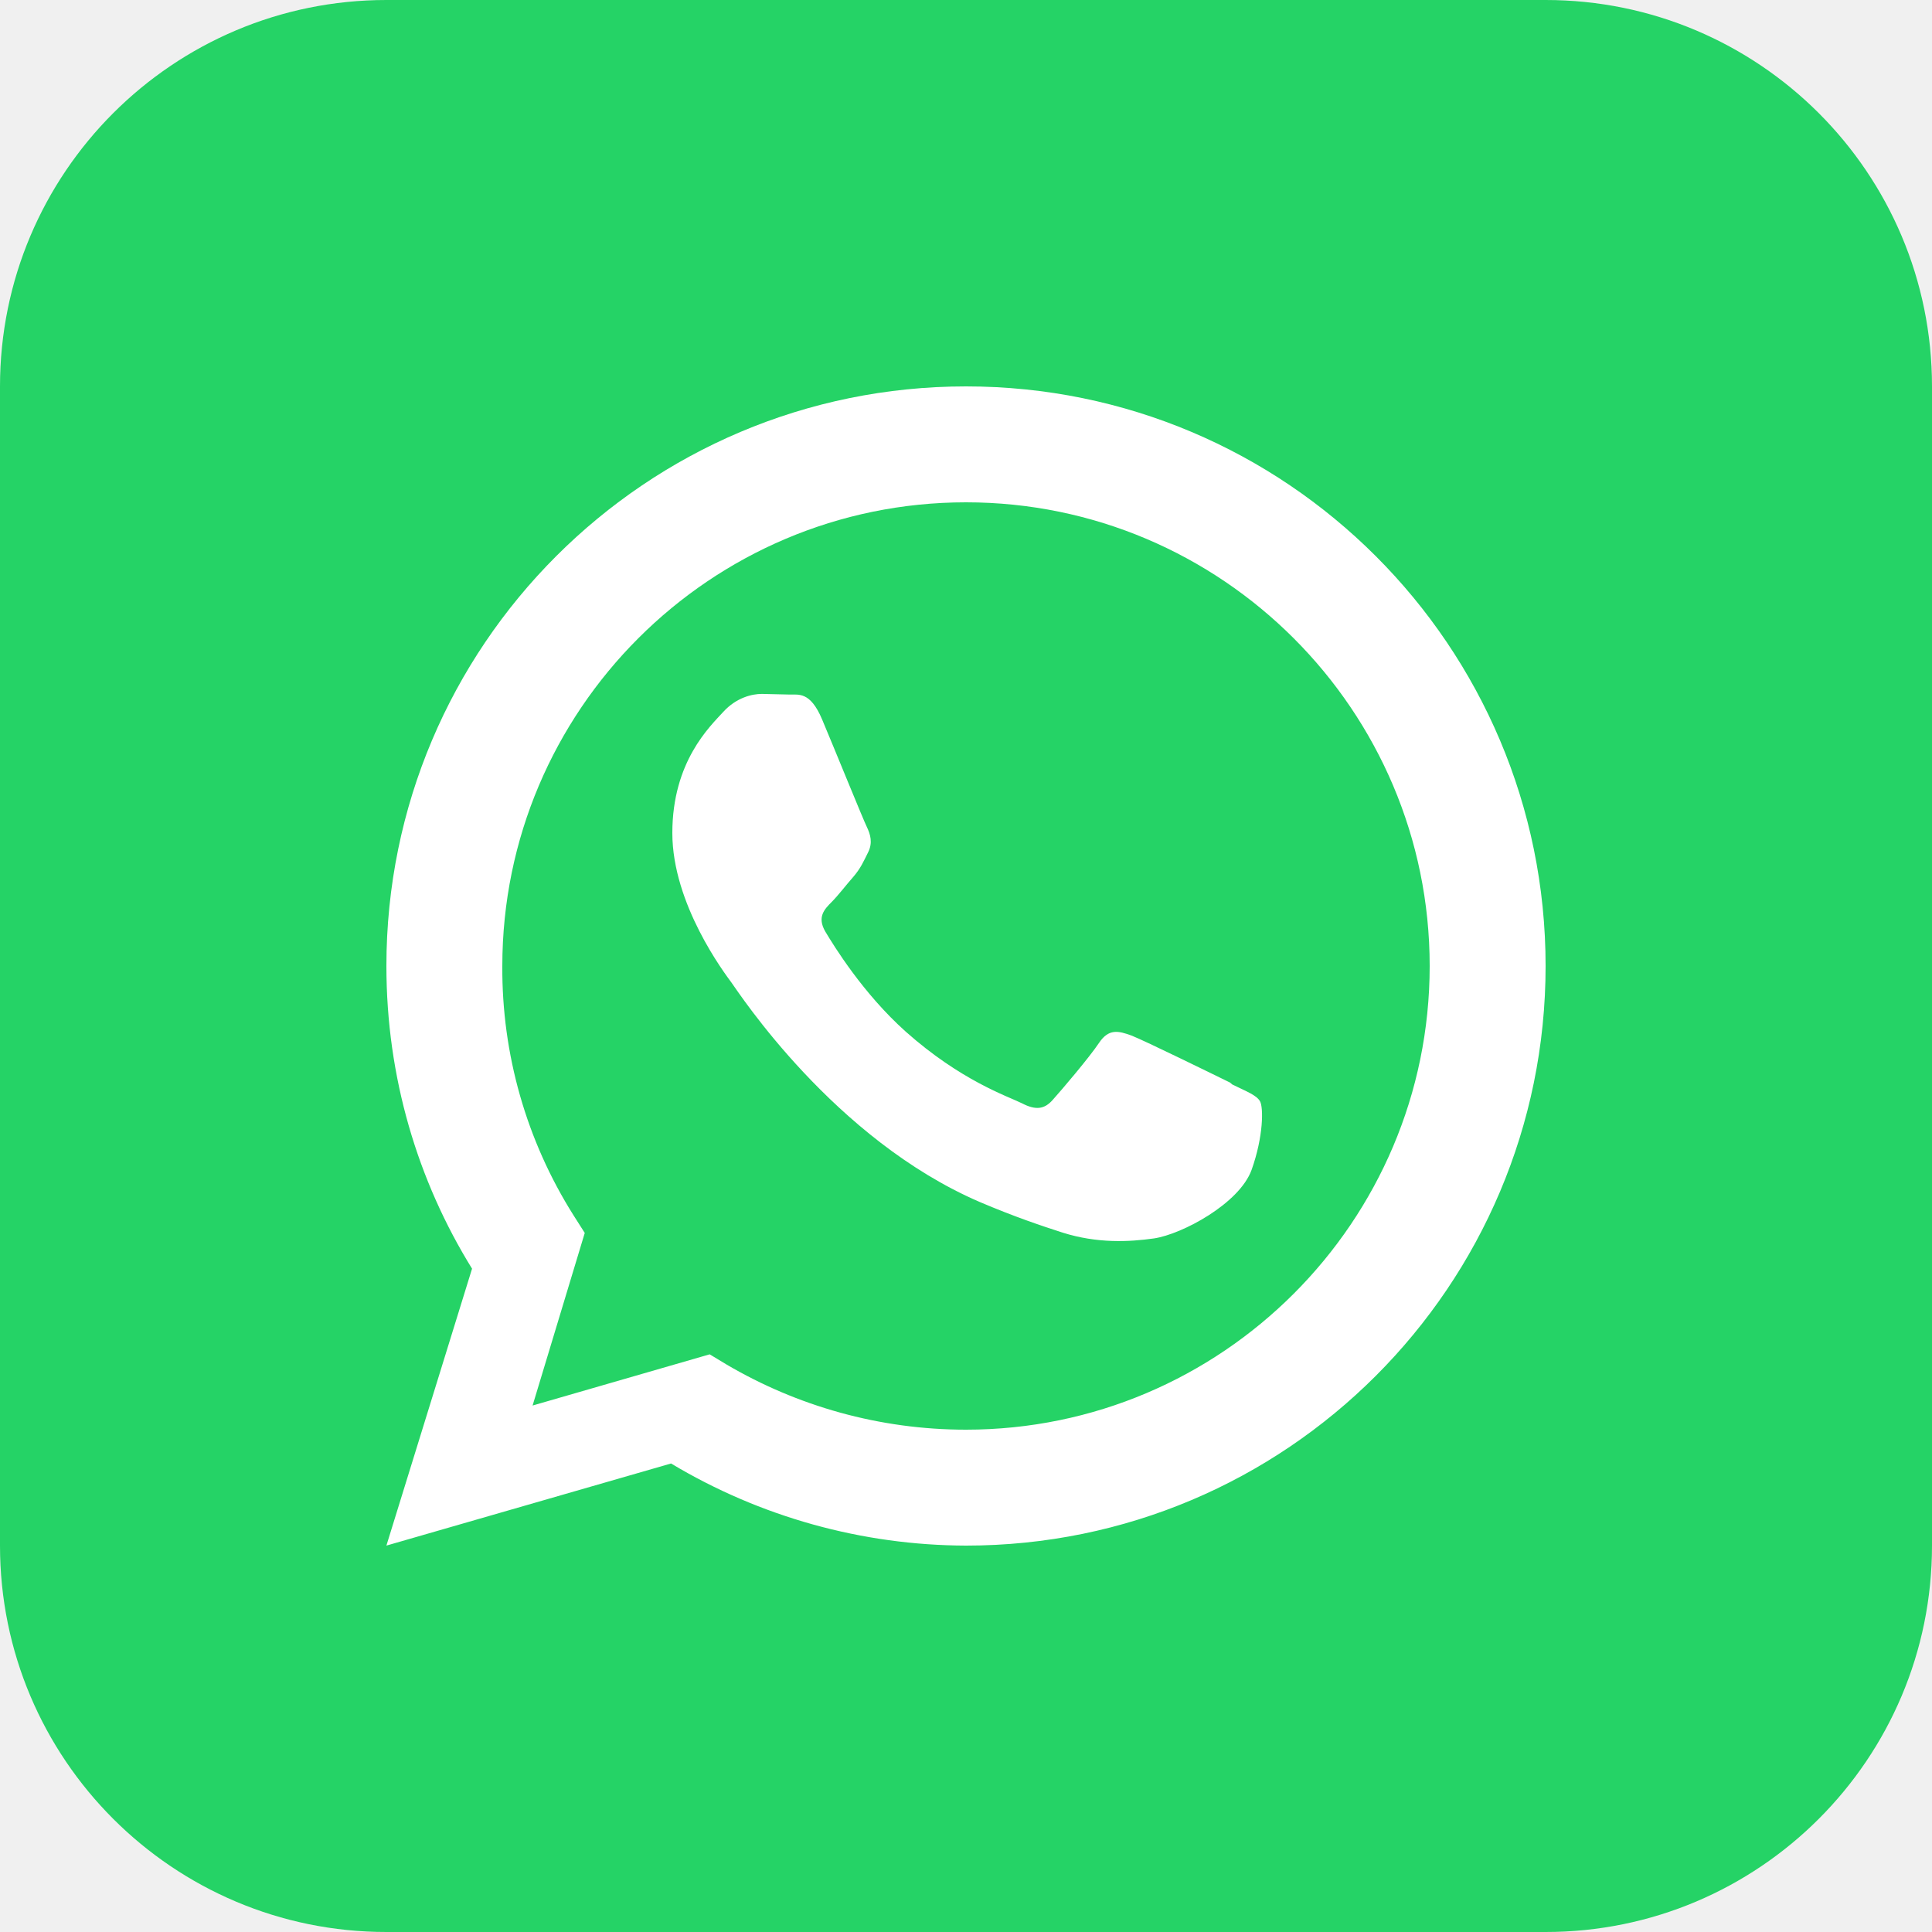
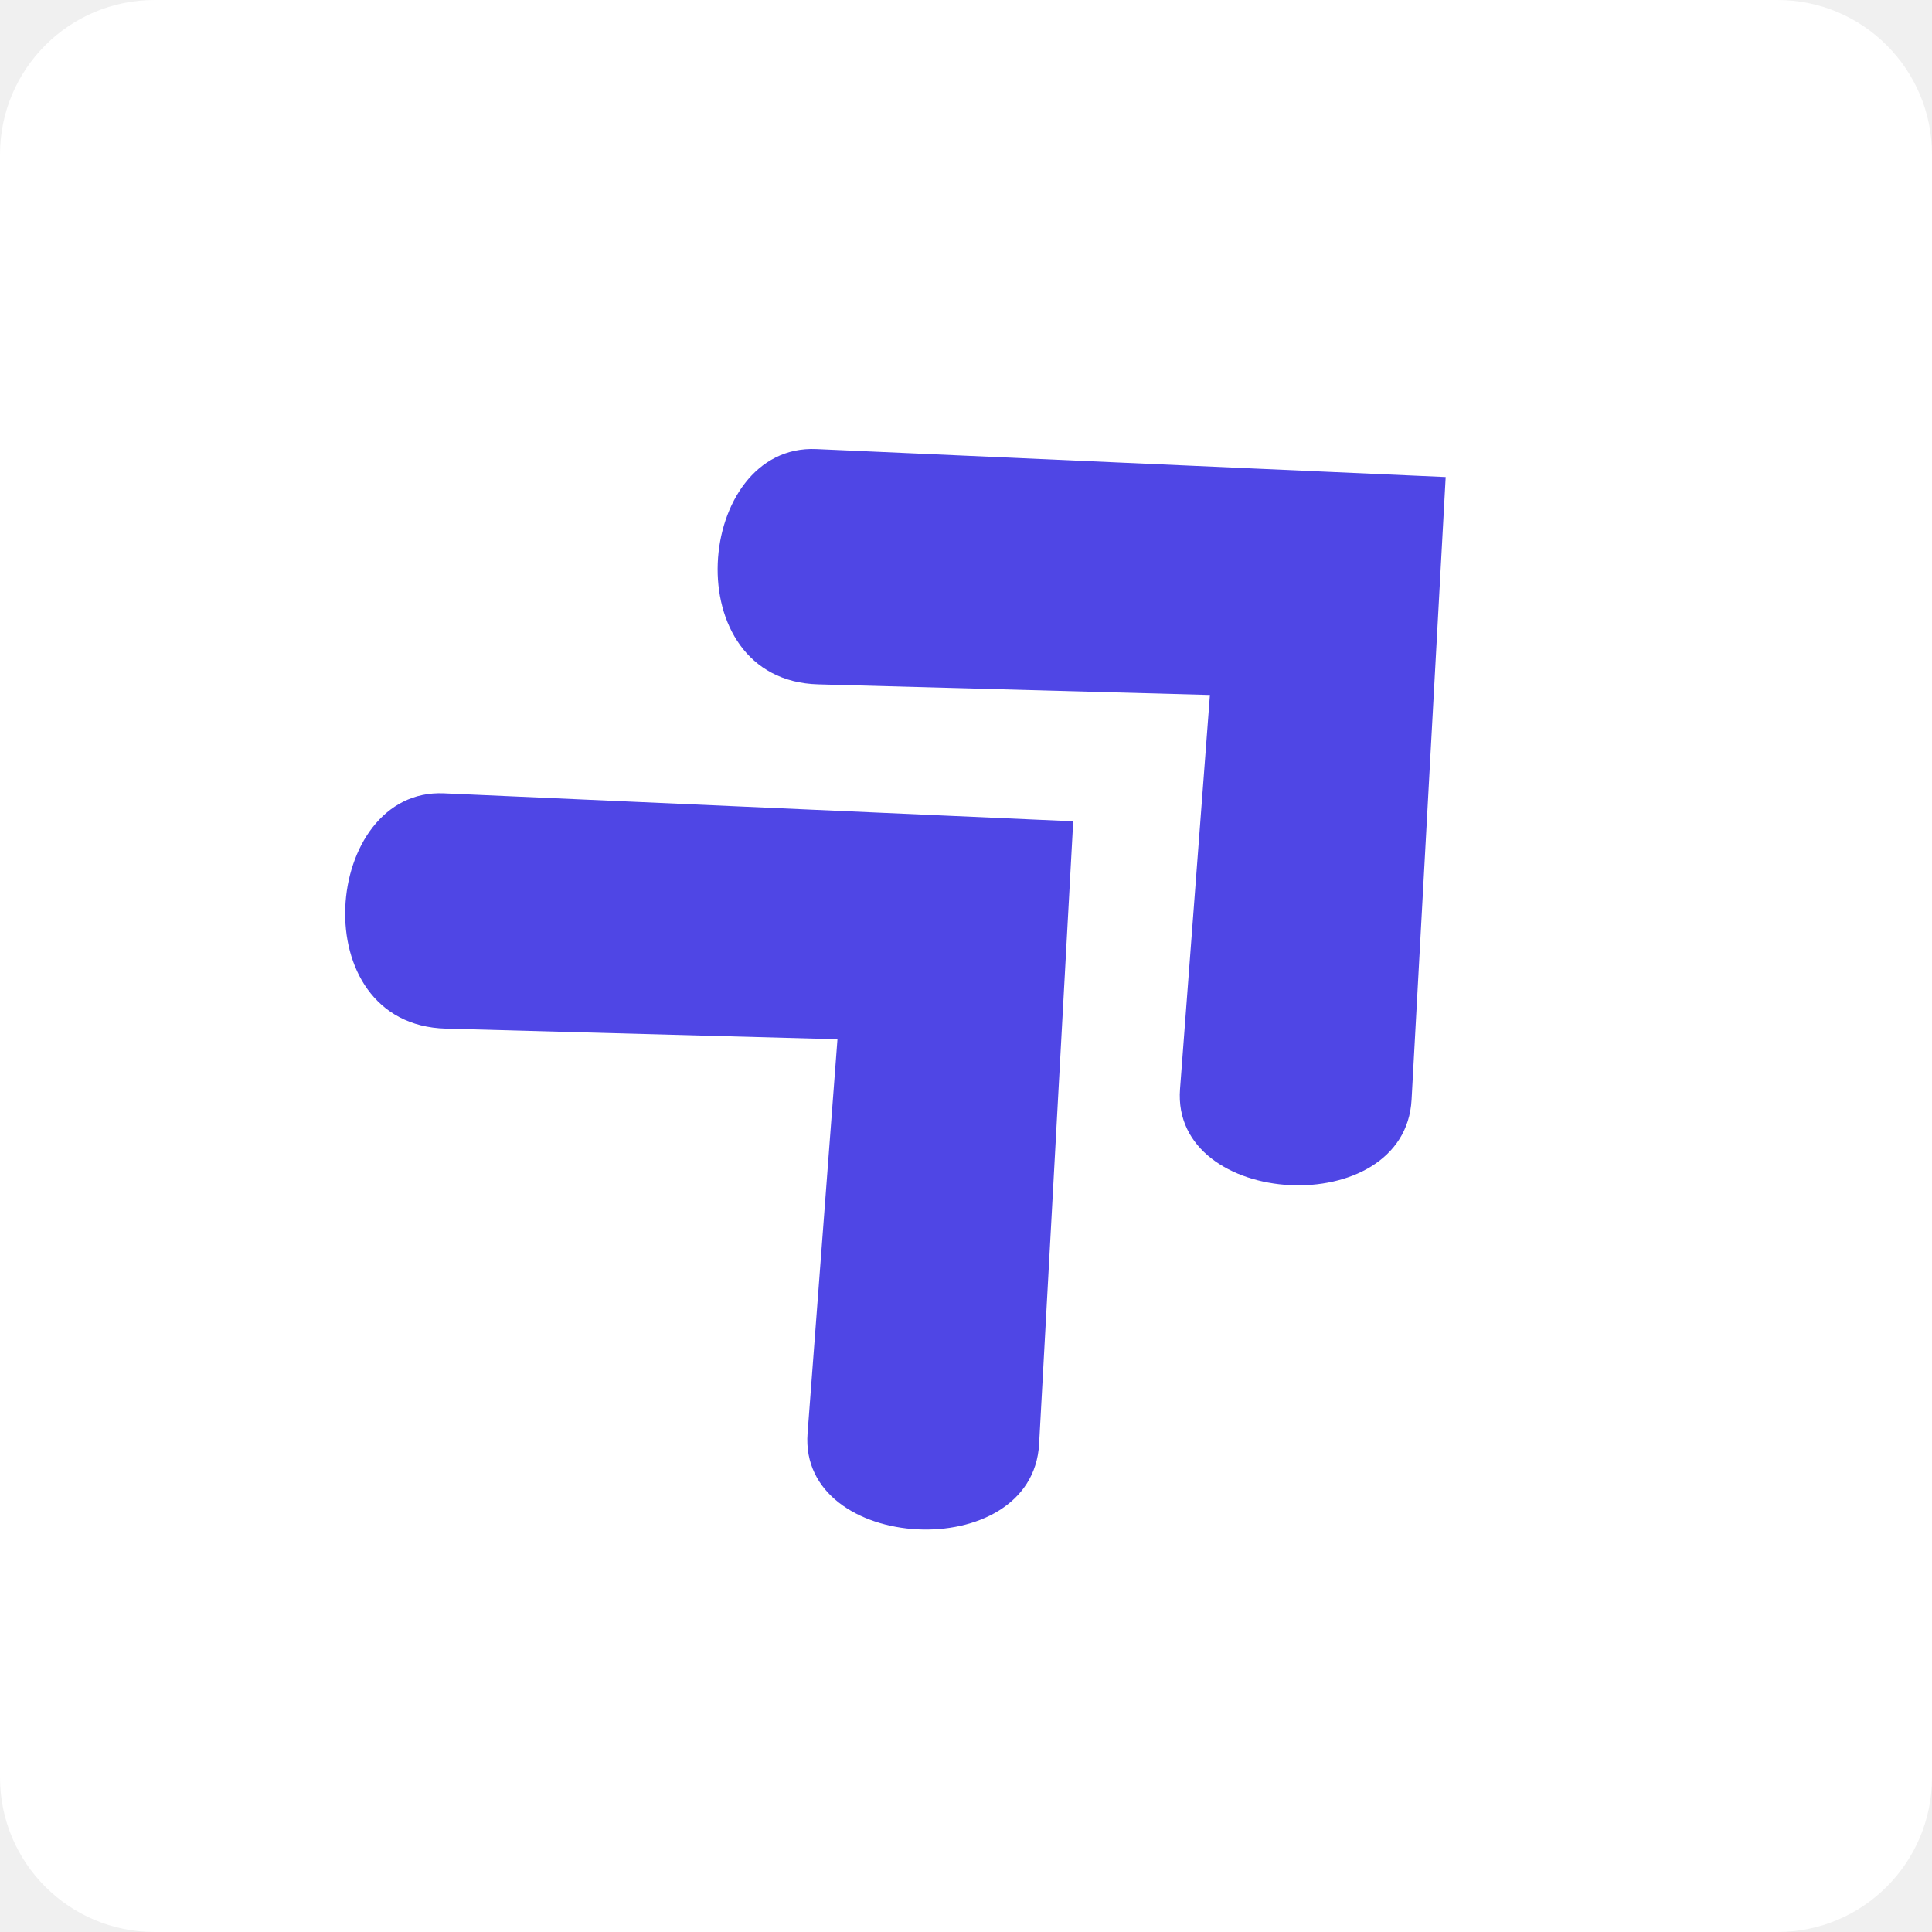
- <svg xmlns="http://www.w3.org/2000/svg" viewBox="0 0 60 60" width="60" height="60">
-   <rect width="60" height="60" rx="12" fill="#25D366" />
-   <path d="M30 12c-9.94 0-18 8.06-18 18 0 3.45 0.97 6.67 2.66 9.4L12 48l8.84-2.55A17.91 17.91 0 0 0 30 48c9.94 0 18-8.06 18-18S39.94 12 30 12zm0 32.4c-2.7 0-5.25-0.74-7.43-2.02l-0.53-0.32-5.5 1.59 1.62-5.36-0.35-0.55A14.34 14.34 0 0 1 15.6 30c0-7.94 6.46-14.4 14.4-14.4S44.4 22.06 44.4 30 37.94 44.4 30 44.4zm8.2-10.78c-0.45-0.22-2.65-1.3-3.06-1.46-0.41-0.15-0.71-0.22-1.01 0.23-0.3 0.45-1.16 1.46-1.43 1.76-0.26 0.3-0.53 0.34-0.97 0.11-0.45-0.22-1.89-0.7-3.6-2.22-1.33-1.19-2.23-2.66-2.5-3.11-0.26-0.45-0.03-0.69 0.2-0.92 0.2-0.2 0.45-0.53 0.68-0.79 0.22-0.26 0.3-0.45 0.45-0.75 0.15-0.3 0.07-0.56-0.04-0.79-0.11-0.22-1.01-2.44-1.39-3.34-0.37-0.88-0.74-0.76-1.01-0.77l-0.86-0.02c-0.3 0-0.79 0.11-1.2 0.56-0.41 0.45-1.58 1.54-1.58 3.76 0 2.21 1.62 4.35 1.84 4.65 0.22 0.3 3.18 4.86 7.71 6.81 1.08 0.46 1.92 0.74 2.57 0.95 1.08 0.34 2.06 0.29 2.84 0.18 0.87-0.13 2.65-1.08 3.03-2.13 0.37-1.04 0.37-1.94 0.26-2.13-0.11-0.19-0.41-0.3-0.86-0.52z" fill="#fff" />
+ <svg xmlns="http://www.w3.org/2000/svg" data-v-e67e0cc1="" width="150" height="150" viewBox="0 0 150 150" version="1.0">
+   <defs style="color: #4f46e5;">
+     <clipPath id="8ceec72e31">
+       <path d="M 26 61 L 84 61 L 84 119 L 26 119 Z M 26 61 " clip-rule="nonzero" />
+     </clipPath>
+     <clipPath id="ff77b56d63">
+       <path d="M 15 70.434 L 55.207 33.273 L 110.695 93.309 L 70.488 130.469 Z M 15 70.434 " clip-rule="nonzero" />
+     </clipPath>
+     <clipPath id="f0476c2a7d">
+       <path d="M 15 70.434 L 55.207 33.273 L 110.695 93.309 L 70.488 130.469 Z M 15 70.434 " clip-rule="nonzero" />
+     </clipPath>
+     <clipPath id="c3f93693ca">
+       <path d="M 55 34 L 113 34 L 113 93 L 55 93 Z M 55 34 " clip-rule="nonzero" />
+     </clipPath>
+     <clipPath id="95f00edab8">
+       <path d="M 43.918 43.707 L 84.125 6.547 L 139.613 66.578 L 99.406 103.742 Z M 43.918 43.707 " clip-rule="nonzero" />
+     </clipPath>
+     <clipPath id="93c2e00030">
+       <path d="M 43.918 43.707 L 84.125 6.547 L 139.613 66.578 L 99.406 103.742 Z M 43.918 43.707 " clip-rule="nonzero" />
+     </clipPath>
+   </defs>
+   <rect width="100%" height="100%" rx="12" fill="white" />
+   <g clip-path="url(#8ceec72e31)">
+     <g clip-path="url(#ff77b56d63)">
+       <g clip-path="url(#f0476c2a7d)">
+         <path fill="#4f46e5" d="M 83.324 63.766 L 34.465 61.594 C 25.027 61.176 23.434 79.559 34.617 79.863 L 65.02 80.688 L 62.699 111.277 C 61.992 120.594 80.16 121.578 80.676 112.109 Z M 83.324 63.766 " fill-opacity="1" fill-rule="nonzero" />
+       </g>
+     </g>
+   </g>
+   <g clip-path="url(#c3f93693ca)">
+     <g clip-path="url(#95f00edab8)">
+       <g clip-path="url(#93c2e00030)">
+         <path fill="#4f46e5" d="M 112.242 37.039 L 63.383 34.867 C 53.945 34.445 52.352 52.832 63.535 53.133 L 93.938 53.957 L 91.617 84.551 C 90.91 93.867 109.078 94.852 109.594 85.383 Z M 112.242 37.039 " fill-opacity="1" fill-rule="nonzero" />
+       </g>
+     </g>
+   </g>
</svg>
